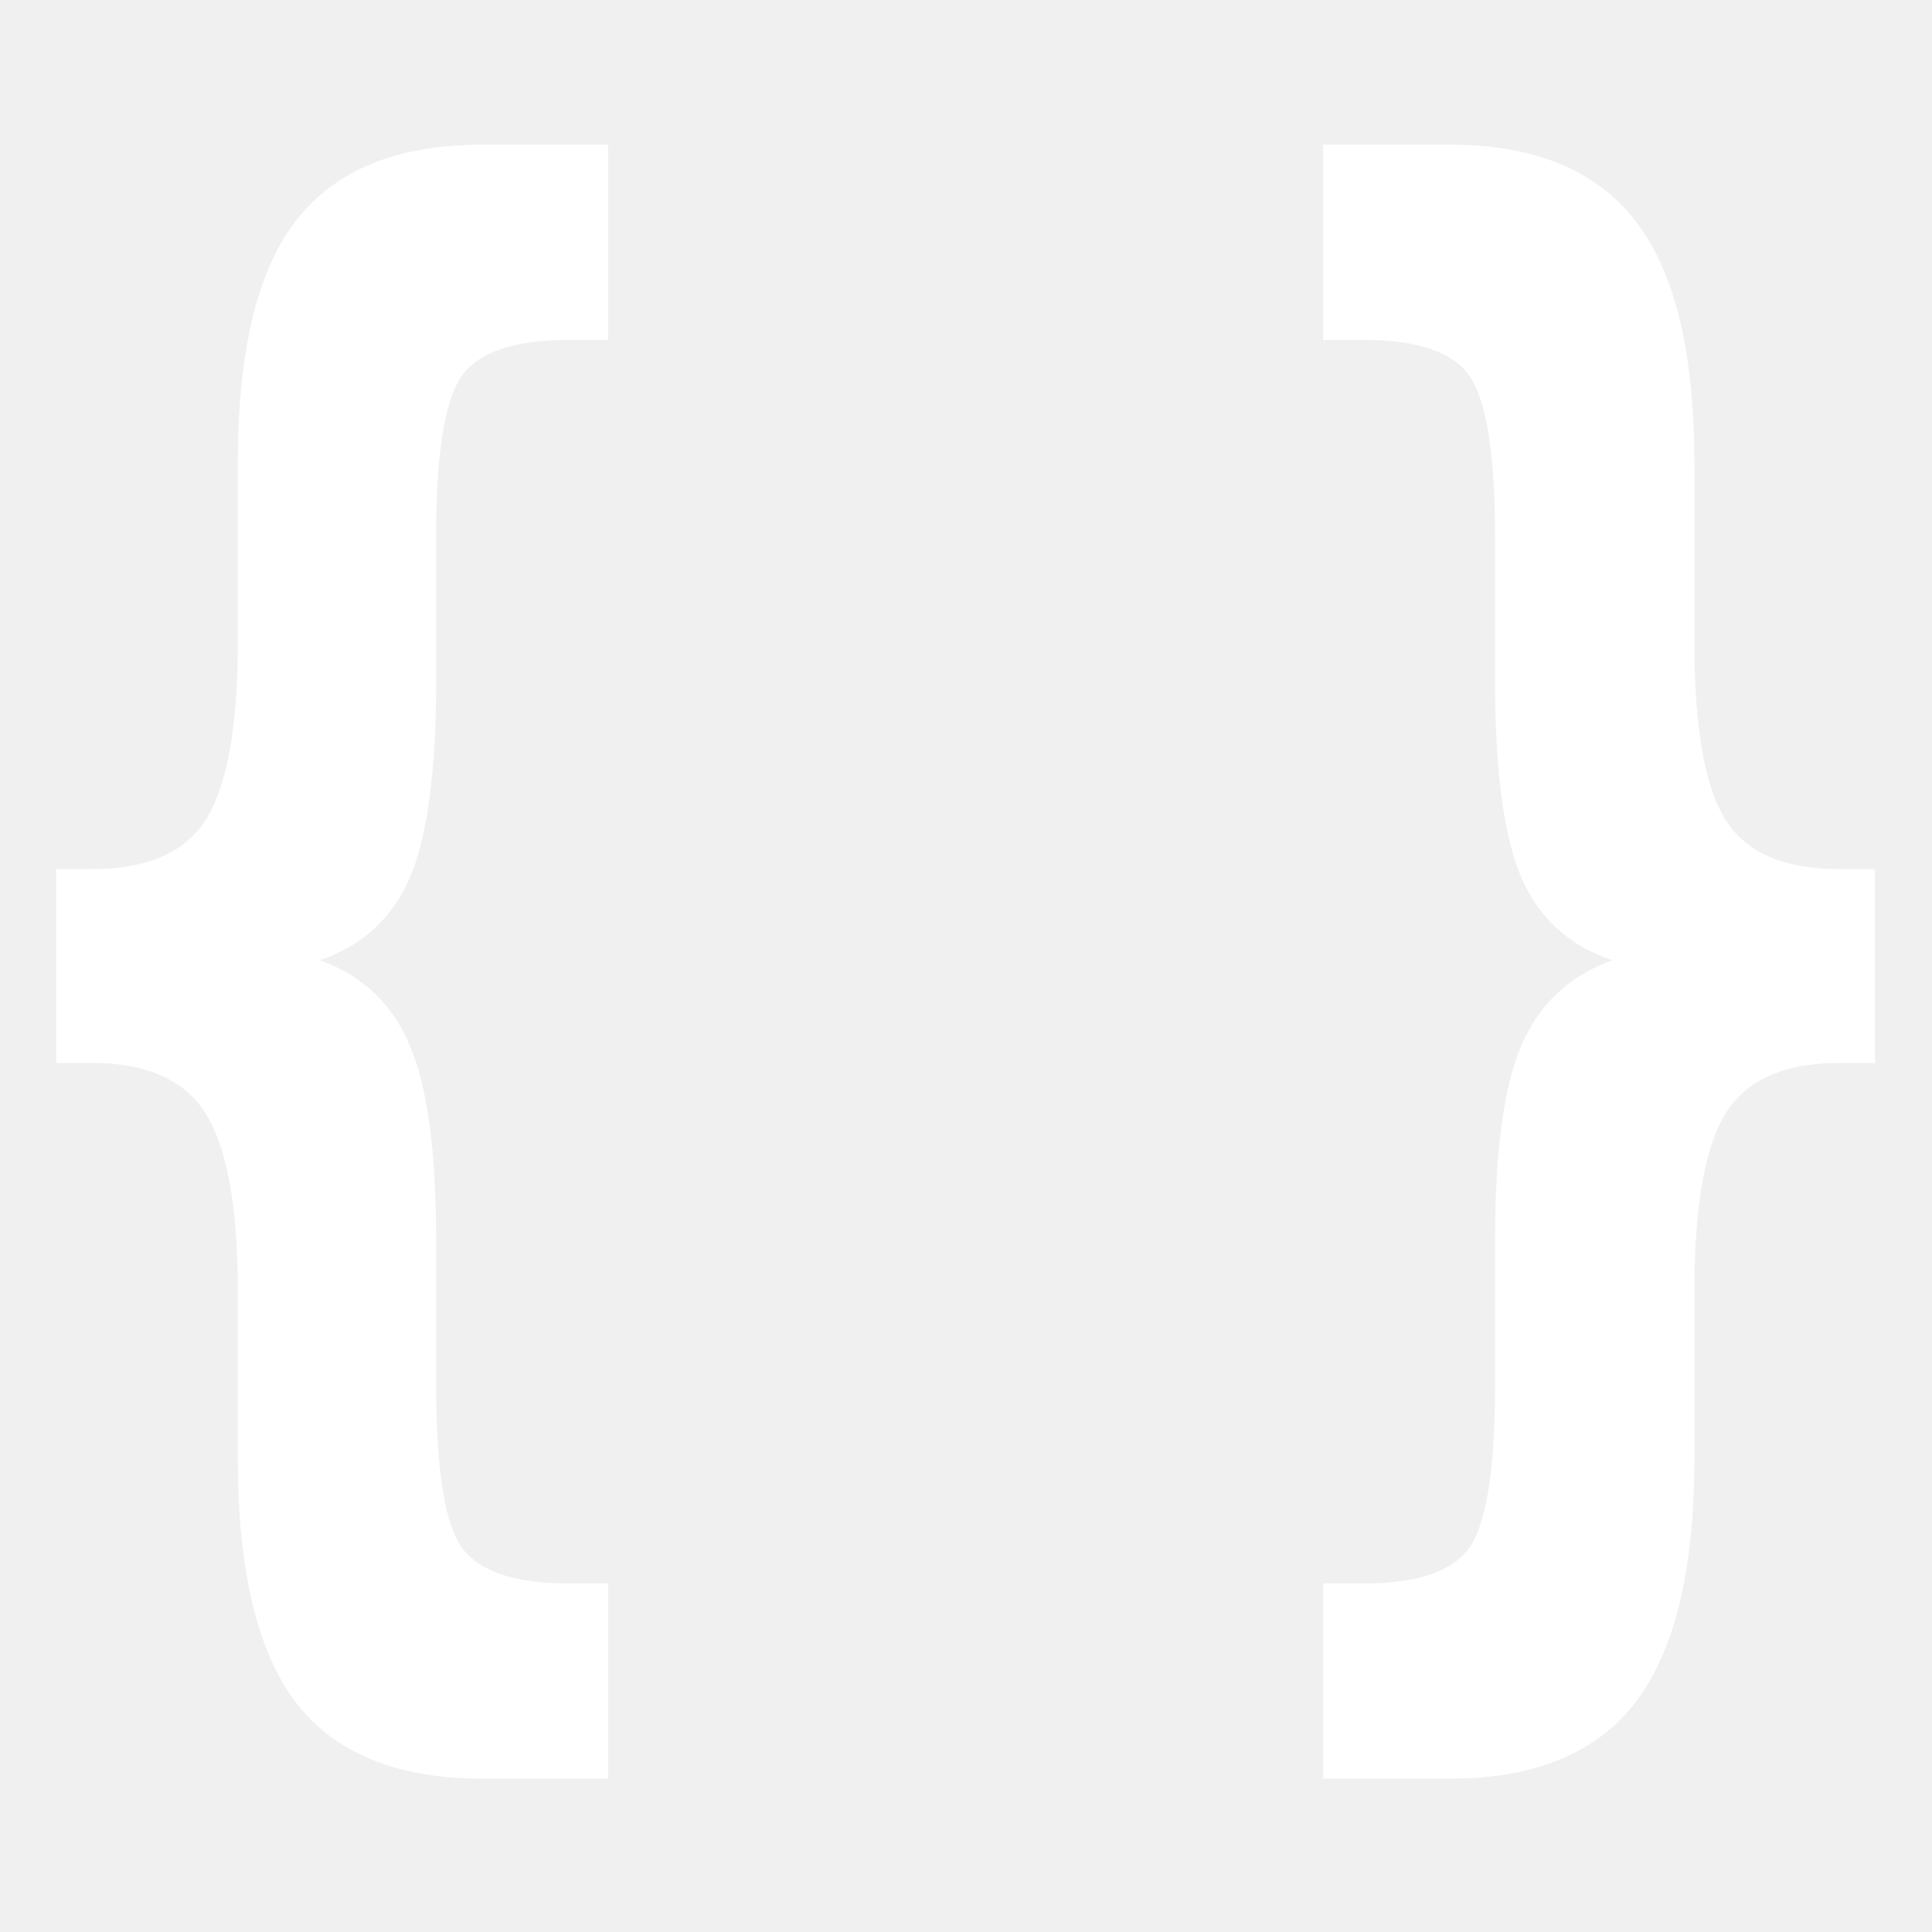
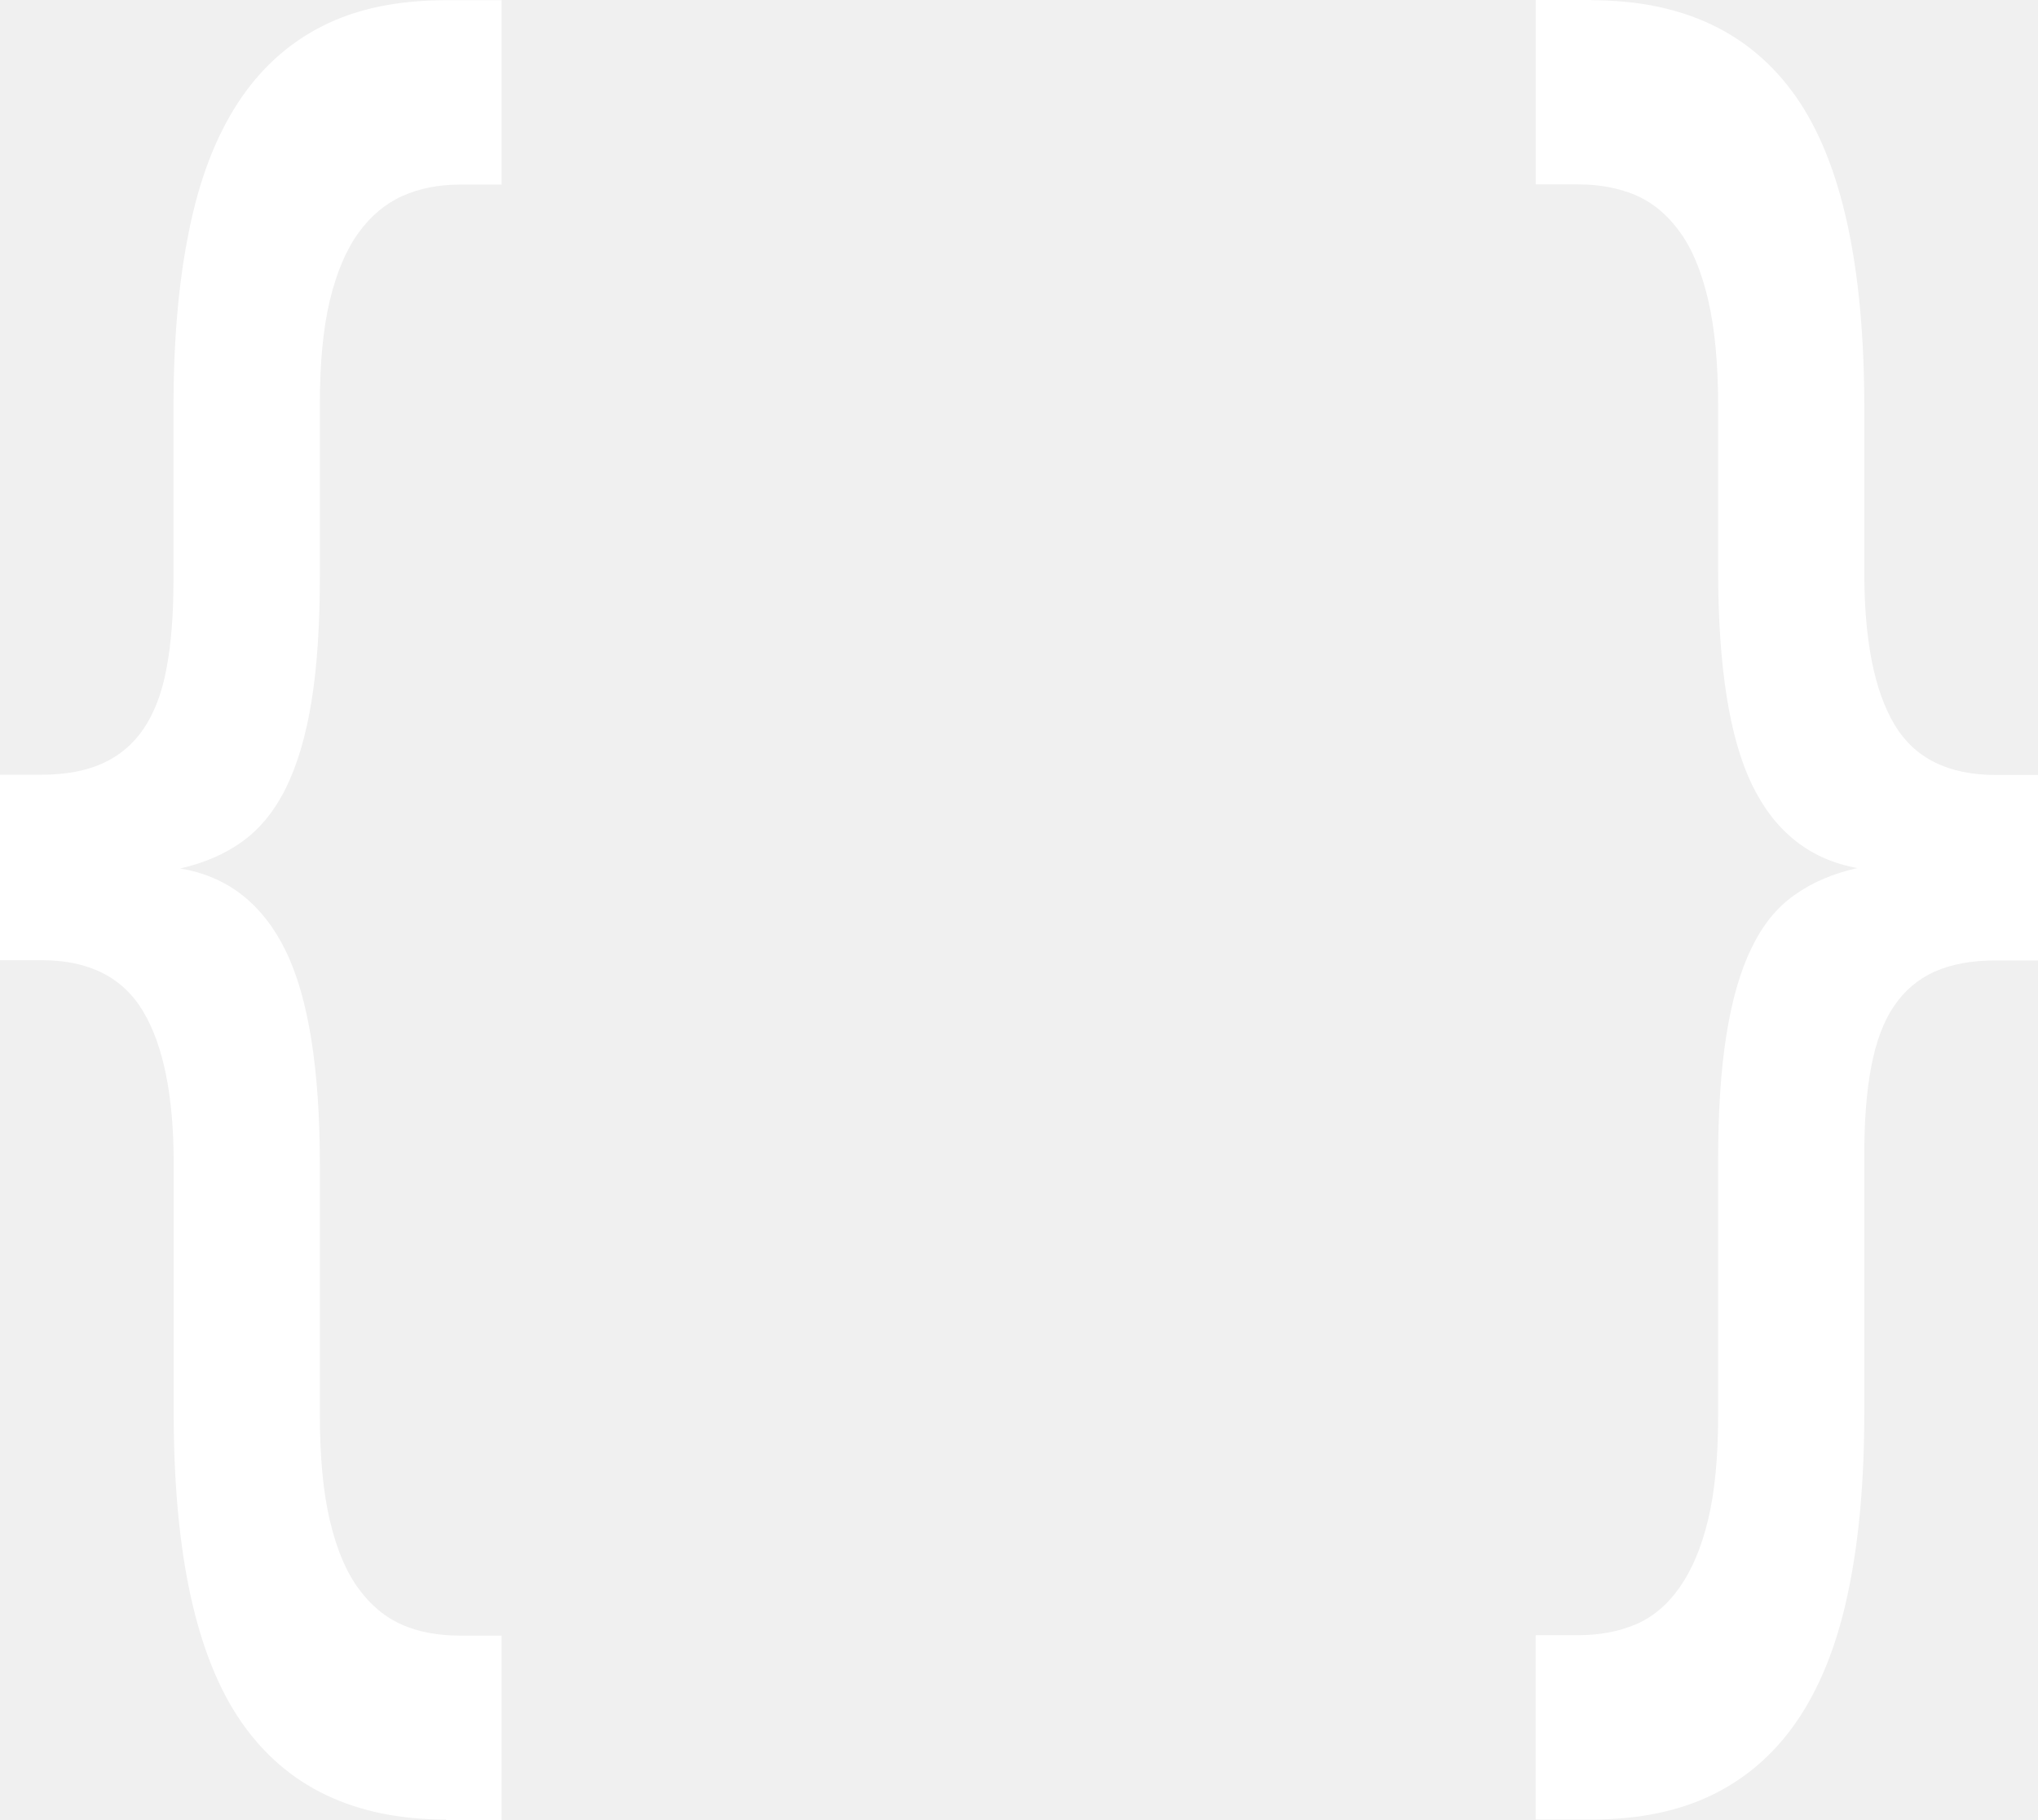
- <svg xmlns="http://www.w3.org/2000/svg" width="96" height="96" viewBox="0 0 25.4 25.4" version="1.1" id="svg8">
-   <defs id="defs2" />
-   <g id="layer1" transform="translate(0,-271.6)">
-     <text xml:space="preserve" style="font-style:normal;font-variant:normal;font-weight:normal;font-stretch:normal;font-size:19.118px;line-height:1.25;font-family:'Amatic SC';-inkscape-font-specification:'Amatic SC';letter-spacing:0px;word-spacing:0px;fill:#ffffff;fill-opacity:1;stroke:none;stroke-width:3.585" x="-1.493" y="239.329" id="text819" transform="scale(0.8219197,1.216664)">
-       <tspan id="tspan817" x="-1.493" y="239.329" style="font-style:normal;font-variant:normal;font-weight:bold;font-stretch:normal;font-family:'DejaVu Sans';-inkscape-font-specification:'DejaVu Sans Bold';fill:#ffffff;fill-opacity:1;stroke-width:3.585">{ }</tspan>
-     </text>
+ <svg xmlns="http://www.w3.org/2000/svg" id="svg8" viewBox="0 0 1017.55 908.87">
+   <defs>
+     <style>
+       .cls-1 {
+         fill: #fff;
+       }
+ 
+       .cls-2 {
+         isolation: isolate;
+       }
+     </style>
+   </defs>
+   <g id="layer1">
+     <g id="text819">
+       <g class="cls-2">
+         <path class="cls-1" d="M222.7,908.65c-45.7,0-79.7-16.27-102.21-48.71-22.52-32.55-33.77-84.04-33.77-154.6v-124.39c0-33.66-5.13-58.96-15.27-75.91-10.14-16.94-26.97-25.53-50.6-25.53H0v-92.63h20.84c11.93,0,22.07-1.89,30.43-5.68,8.36-3.79,15.27-9.59,20.51-17.39s9.14-17.83,11.37-30.1c2.34-12.26,3.46-26.86,3.46-43.81v-86.16c0-33.66,2.56-63.2,7.8-88.61,5.13-25.53,13.26-46.7,24.3-63.65s25.08-29.76,42.24-38.45C178.01,4.35,198.63.11,222.7.11h27.75v92.07h-20.84c-10.59,0-20.17,1.89-28.65,5.68s-15.83,9.92-21.96,18.39-10.92,19.73-14.27,33.55c-3.34,13.93-5.02,31.1-5.02,51.72v85.72c0,24.52-1.34,45.37-4.12,62.64s-7.02,31.77-12.71,43.36-13.04,20.62-21.85,26.97-19.17,10.81-31.1,13.49c23.63,3.9,41.13,17.61,52.61,40.91,11.48,23.41,17.17,59.19,17.17,107.56v124.39c0,21.18,1.67,38.9,5.02,52.95,3.34,14.04,8.03,25.3,14.27,33.77,6.13,8.47,13.49,14.49,21.96,18.17s18.06,5.35,28.65,5.35h20.84v92.07h-27.75v-.22Z" />
+         <path class="cls-1" d="M794.51.11c45.92,0,80.03,16.27,102.55,48.71,22.52,32.55,33.77,84.15,33.77,155.05v82.26c0,33.66,5.02,58.85,15.05,75.68,10.03,16.83,26.86,25.19,50.49,25.19h21.18v92.63h-21.18c-11.93,0-22.07,1.89-30.43,5.57-8.36,3.79-15.16,9.59-20.4,17.39-5.24,7.8-8.92,17.83-11.26,30.1-2.34,12.26-3.46,26.86-3.46,43.81v128.85c0,33.66-2.56,63.09-7.8,88.39-5.13,25.3-13.26,46.48-24.3,63.42-11.03,16.94-25.19,29.76-42.36,38.45s-37.79,13.04-61.86,13.04h-27.75v-92.07h21.18c10.59,0,20.17-1.78,28.65-5.35s15.83-9.7,21.96-18.39c6.13-8.69,10.92-19.95,14.27-33.77,3.34-13.93,5.02-31.1,5.02-51.72v-127.4c0-24.52,1.34-45.48,4.12-62.98s6.91-31.99,12.6-43.58c5.57-11.59,12.82-20.51,21.74-26.64,8.81-6.24,19.17-10.59,31.1-13.26-23.63-4.24-41.13-18.06-52.5-41.35s-17.05-59.19-17.05-107.56v-81.81c0-21.18-1.67-38.9-5.02-53.17s-8.03-25.53-14.27-34c-6.13-8.47-13.49-14.49-21.96-18.17-8.47-3.57-18.06-5.35-28.65-5.35h-21.18V0h27.75v.11Z" />
+       </g>
+     </g>
  </g>
</svg>
